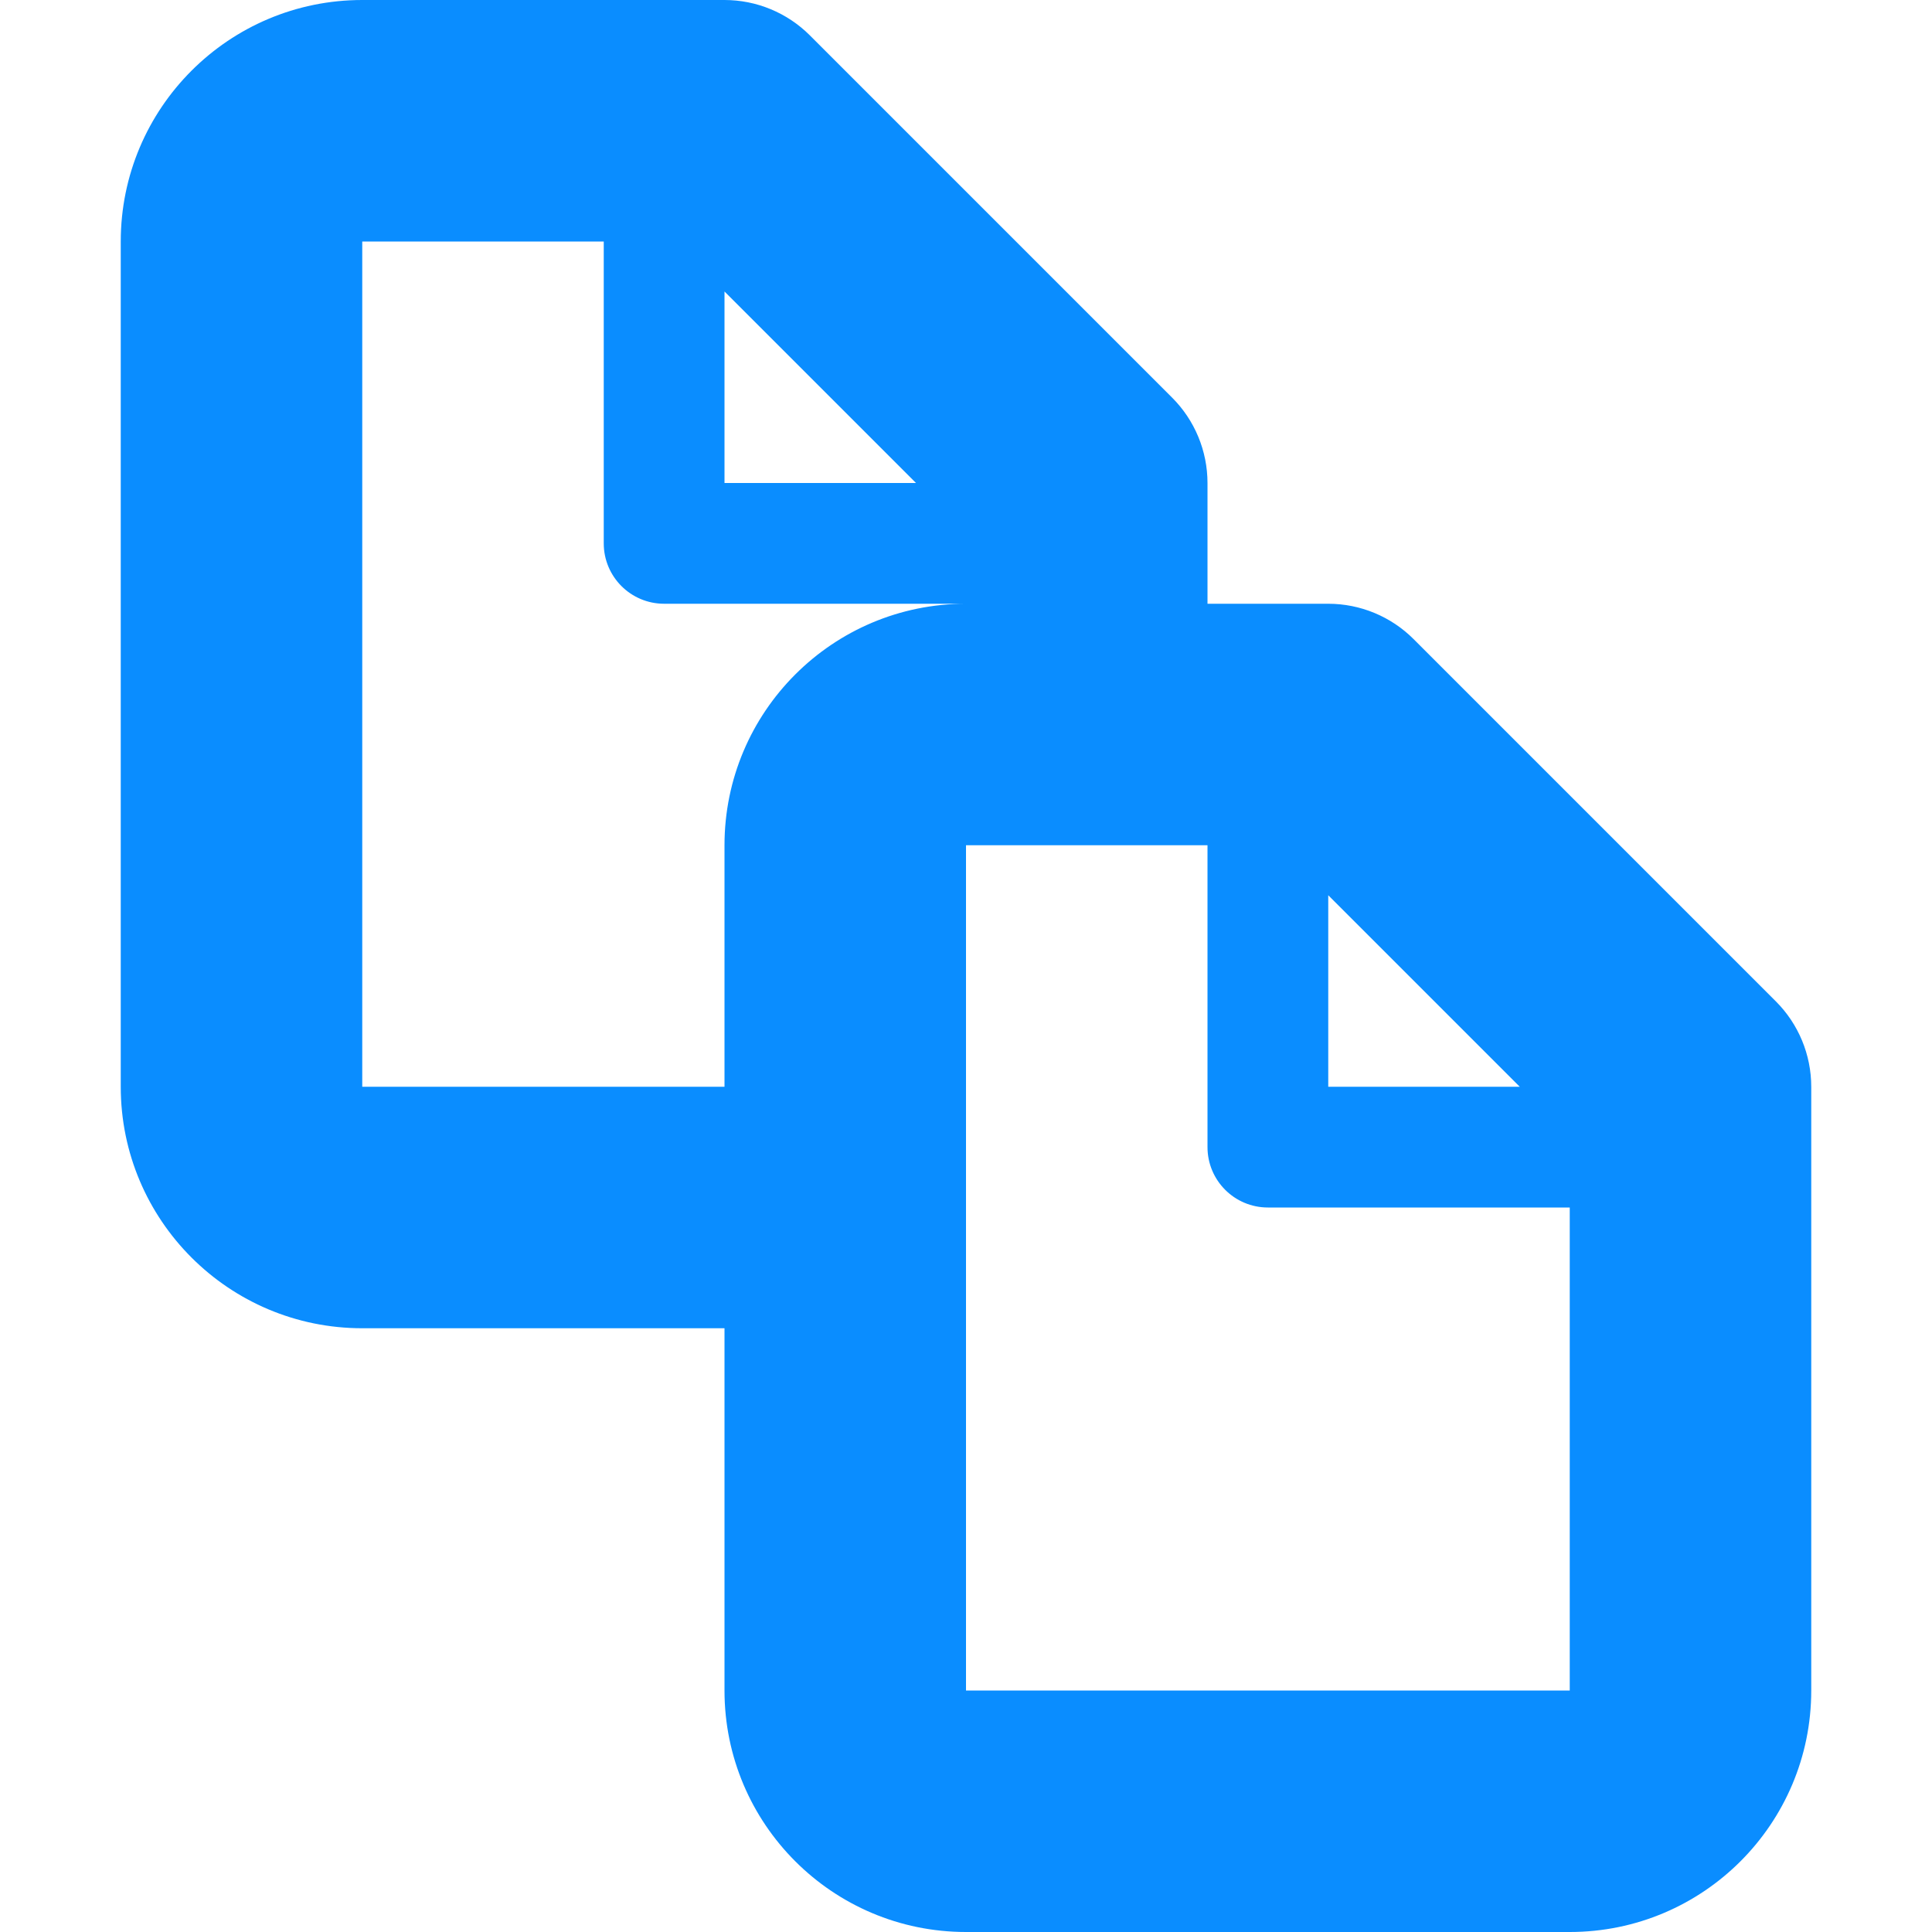
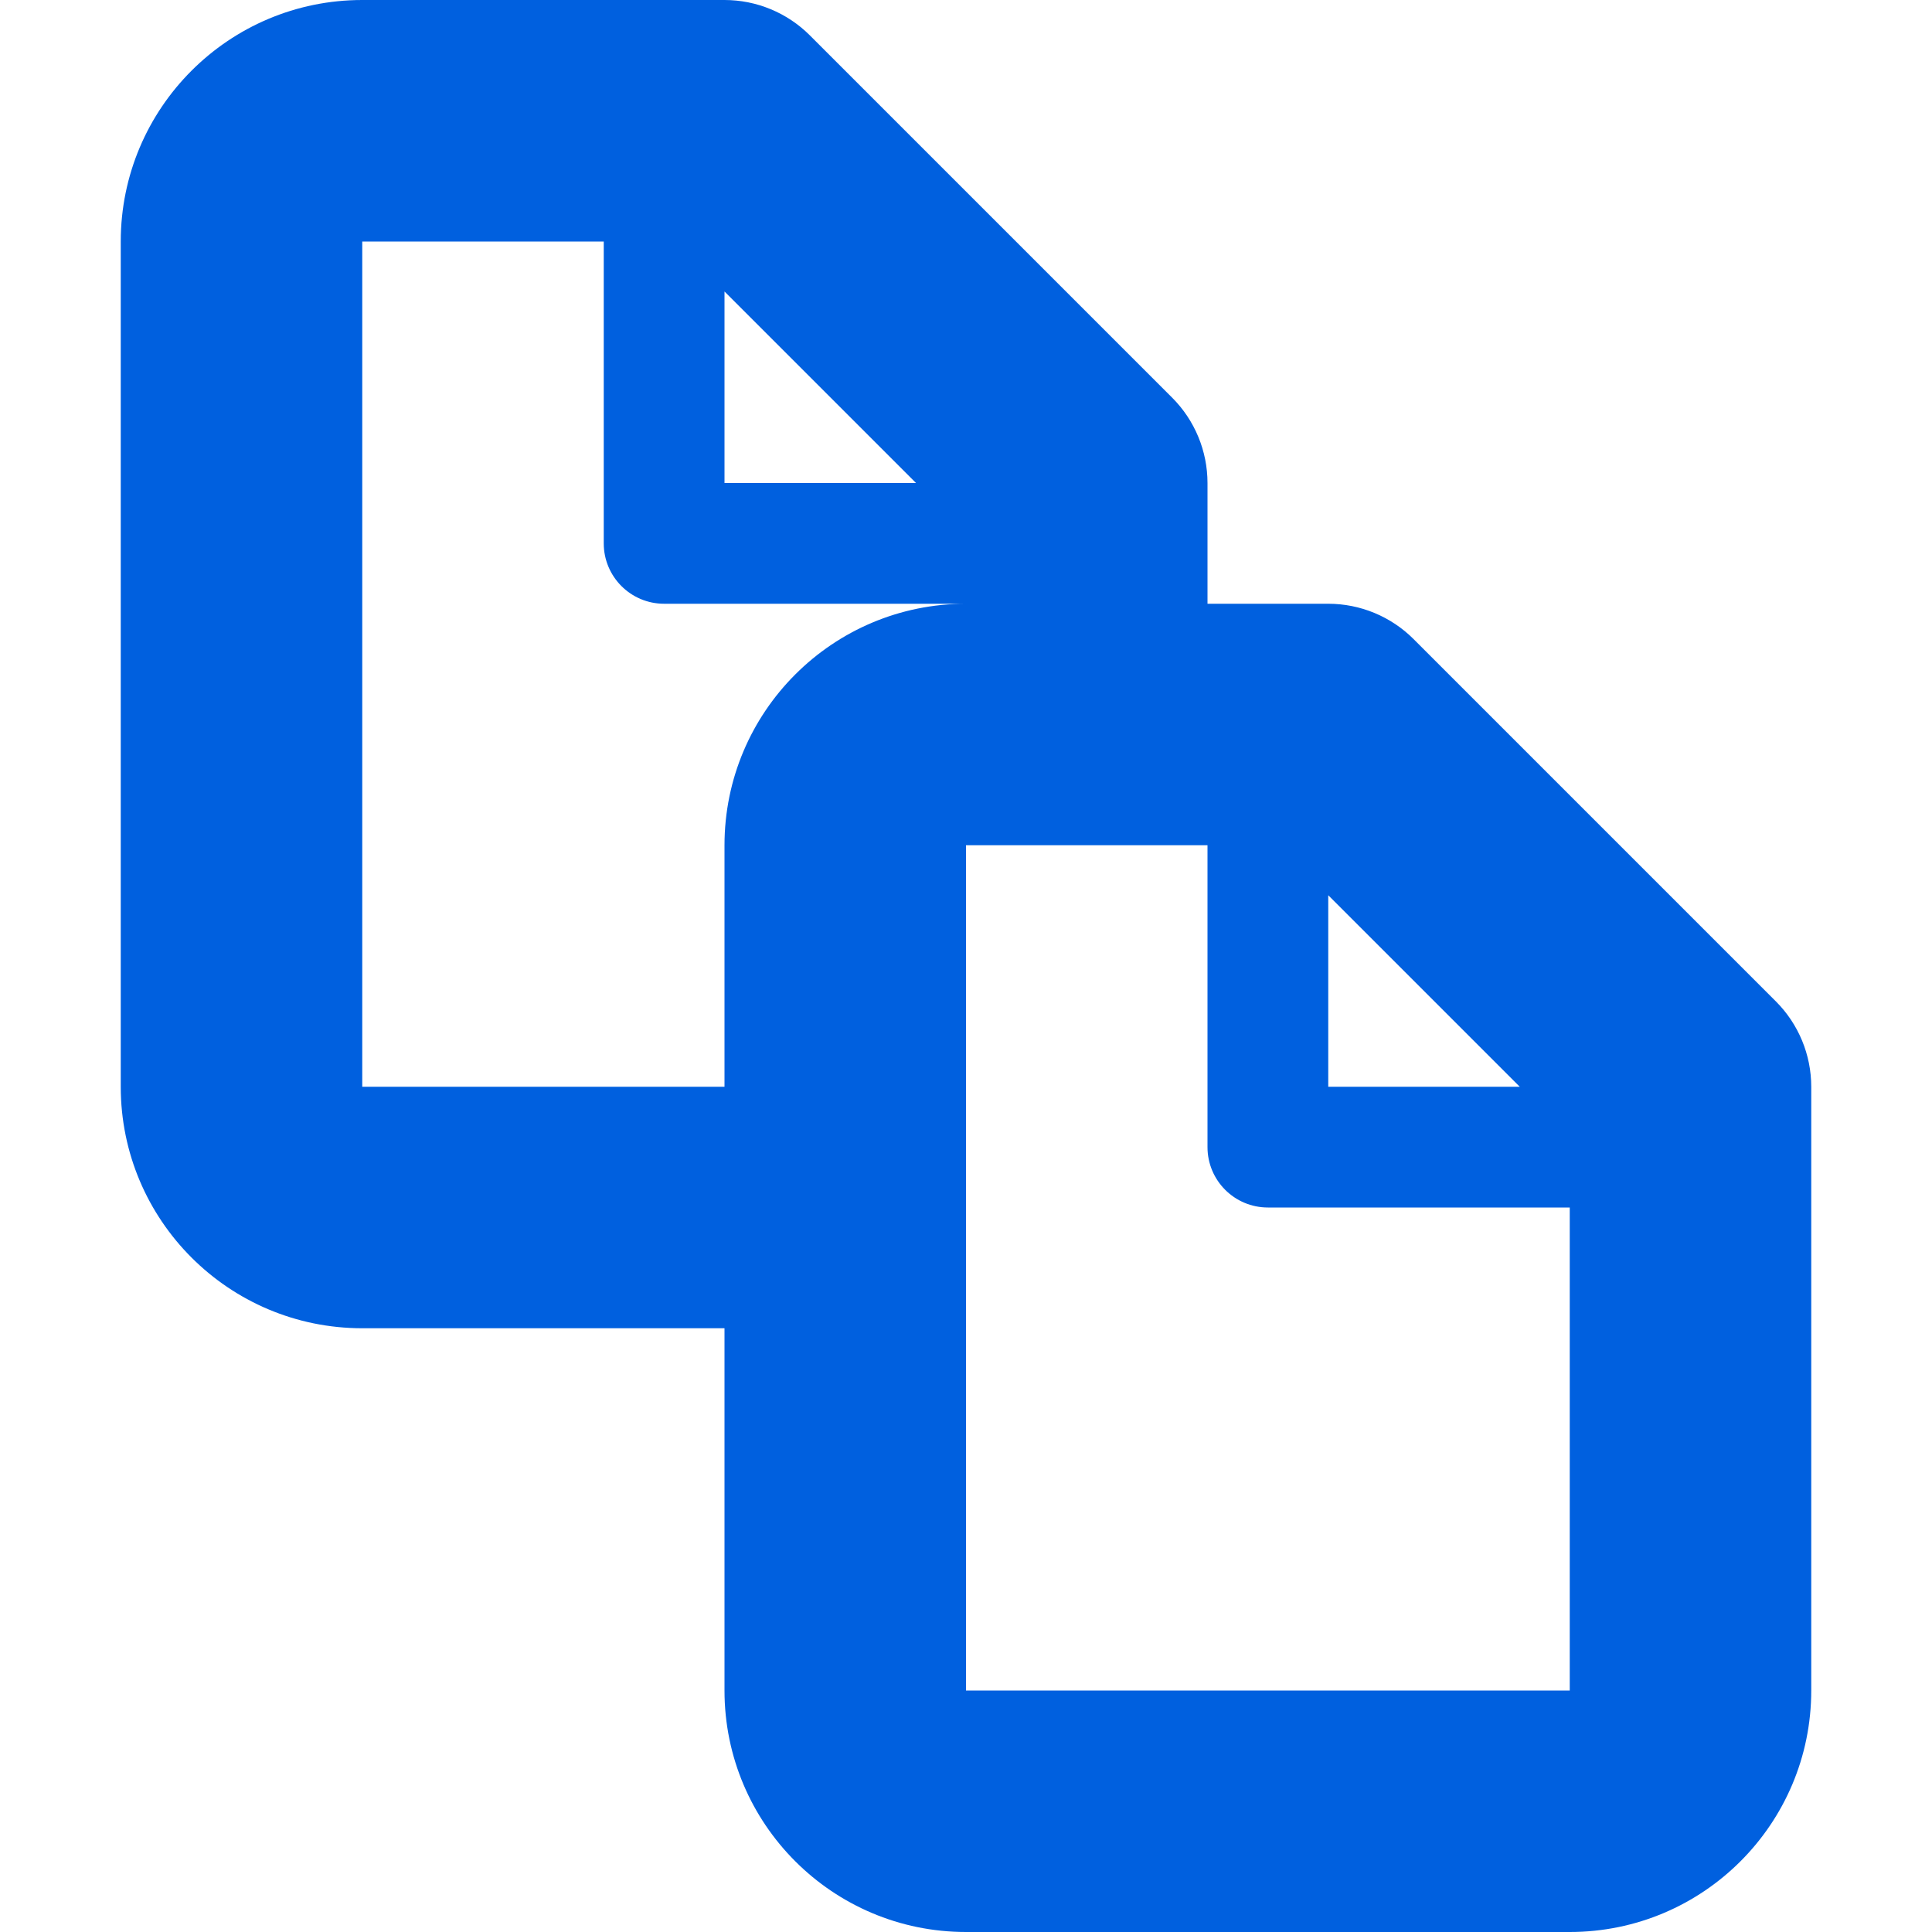
<svg xmlns="http://www.w3.org/2000/svg" width="16" height="16" viewBox="0 0 16 16">
-   <path fill="#0A8DFF" d="M14.707 8.293l-3-3A1 1 0 0 0 11 5h-1V4a1 1 0 0 0-.293-.707l-3-3A1 1 0 0 0 6 0H3a2 2 0 0 0-2 2v7a2 2 0 0 0 2 2h3v3a2 2 0 0 0 2 2h5a2 2 0 0 0 2-2V9a1 1 0 0 0-.293-.707zM12.586 9H11V7.414zm-5-5H6V2.414zM6 7v2H3V2h2v2.5a.5.5 0 0 0 .5.5H8a2 2 0 0 0-2 2zm2 7V7h2v2.5a.5.5 0 0 0 .5.5H13v4z" />
+   <path fill="#0060df" d="M14.707 8.293l-3-3A1 1 0 0 0 11 5h-1V4a1 1 0 0 0-.293-.707l-3-3A1 1 0 0 0 6 0H3a2 2 0 0 0-2 2v7a2 2 0 0 0 2 2h3v3a2 2 0 0 0 2 2h5a2 2 0 0 0 2-2V9a1 1 0 0 0-.293-.707zM12.586 9H11V7.414zm-5-5H6V2.414zM6 7v2H3V2h2v2.5a.5.5 0 0 0 .5.5H8a2 2 0 0 0-2 2zm2 7V7h2v2.5a.5.5 0 0 0 .5.5H13v4z" />
</svg>
